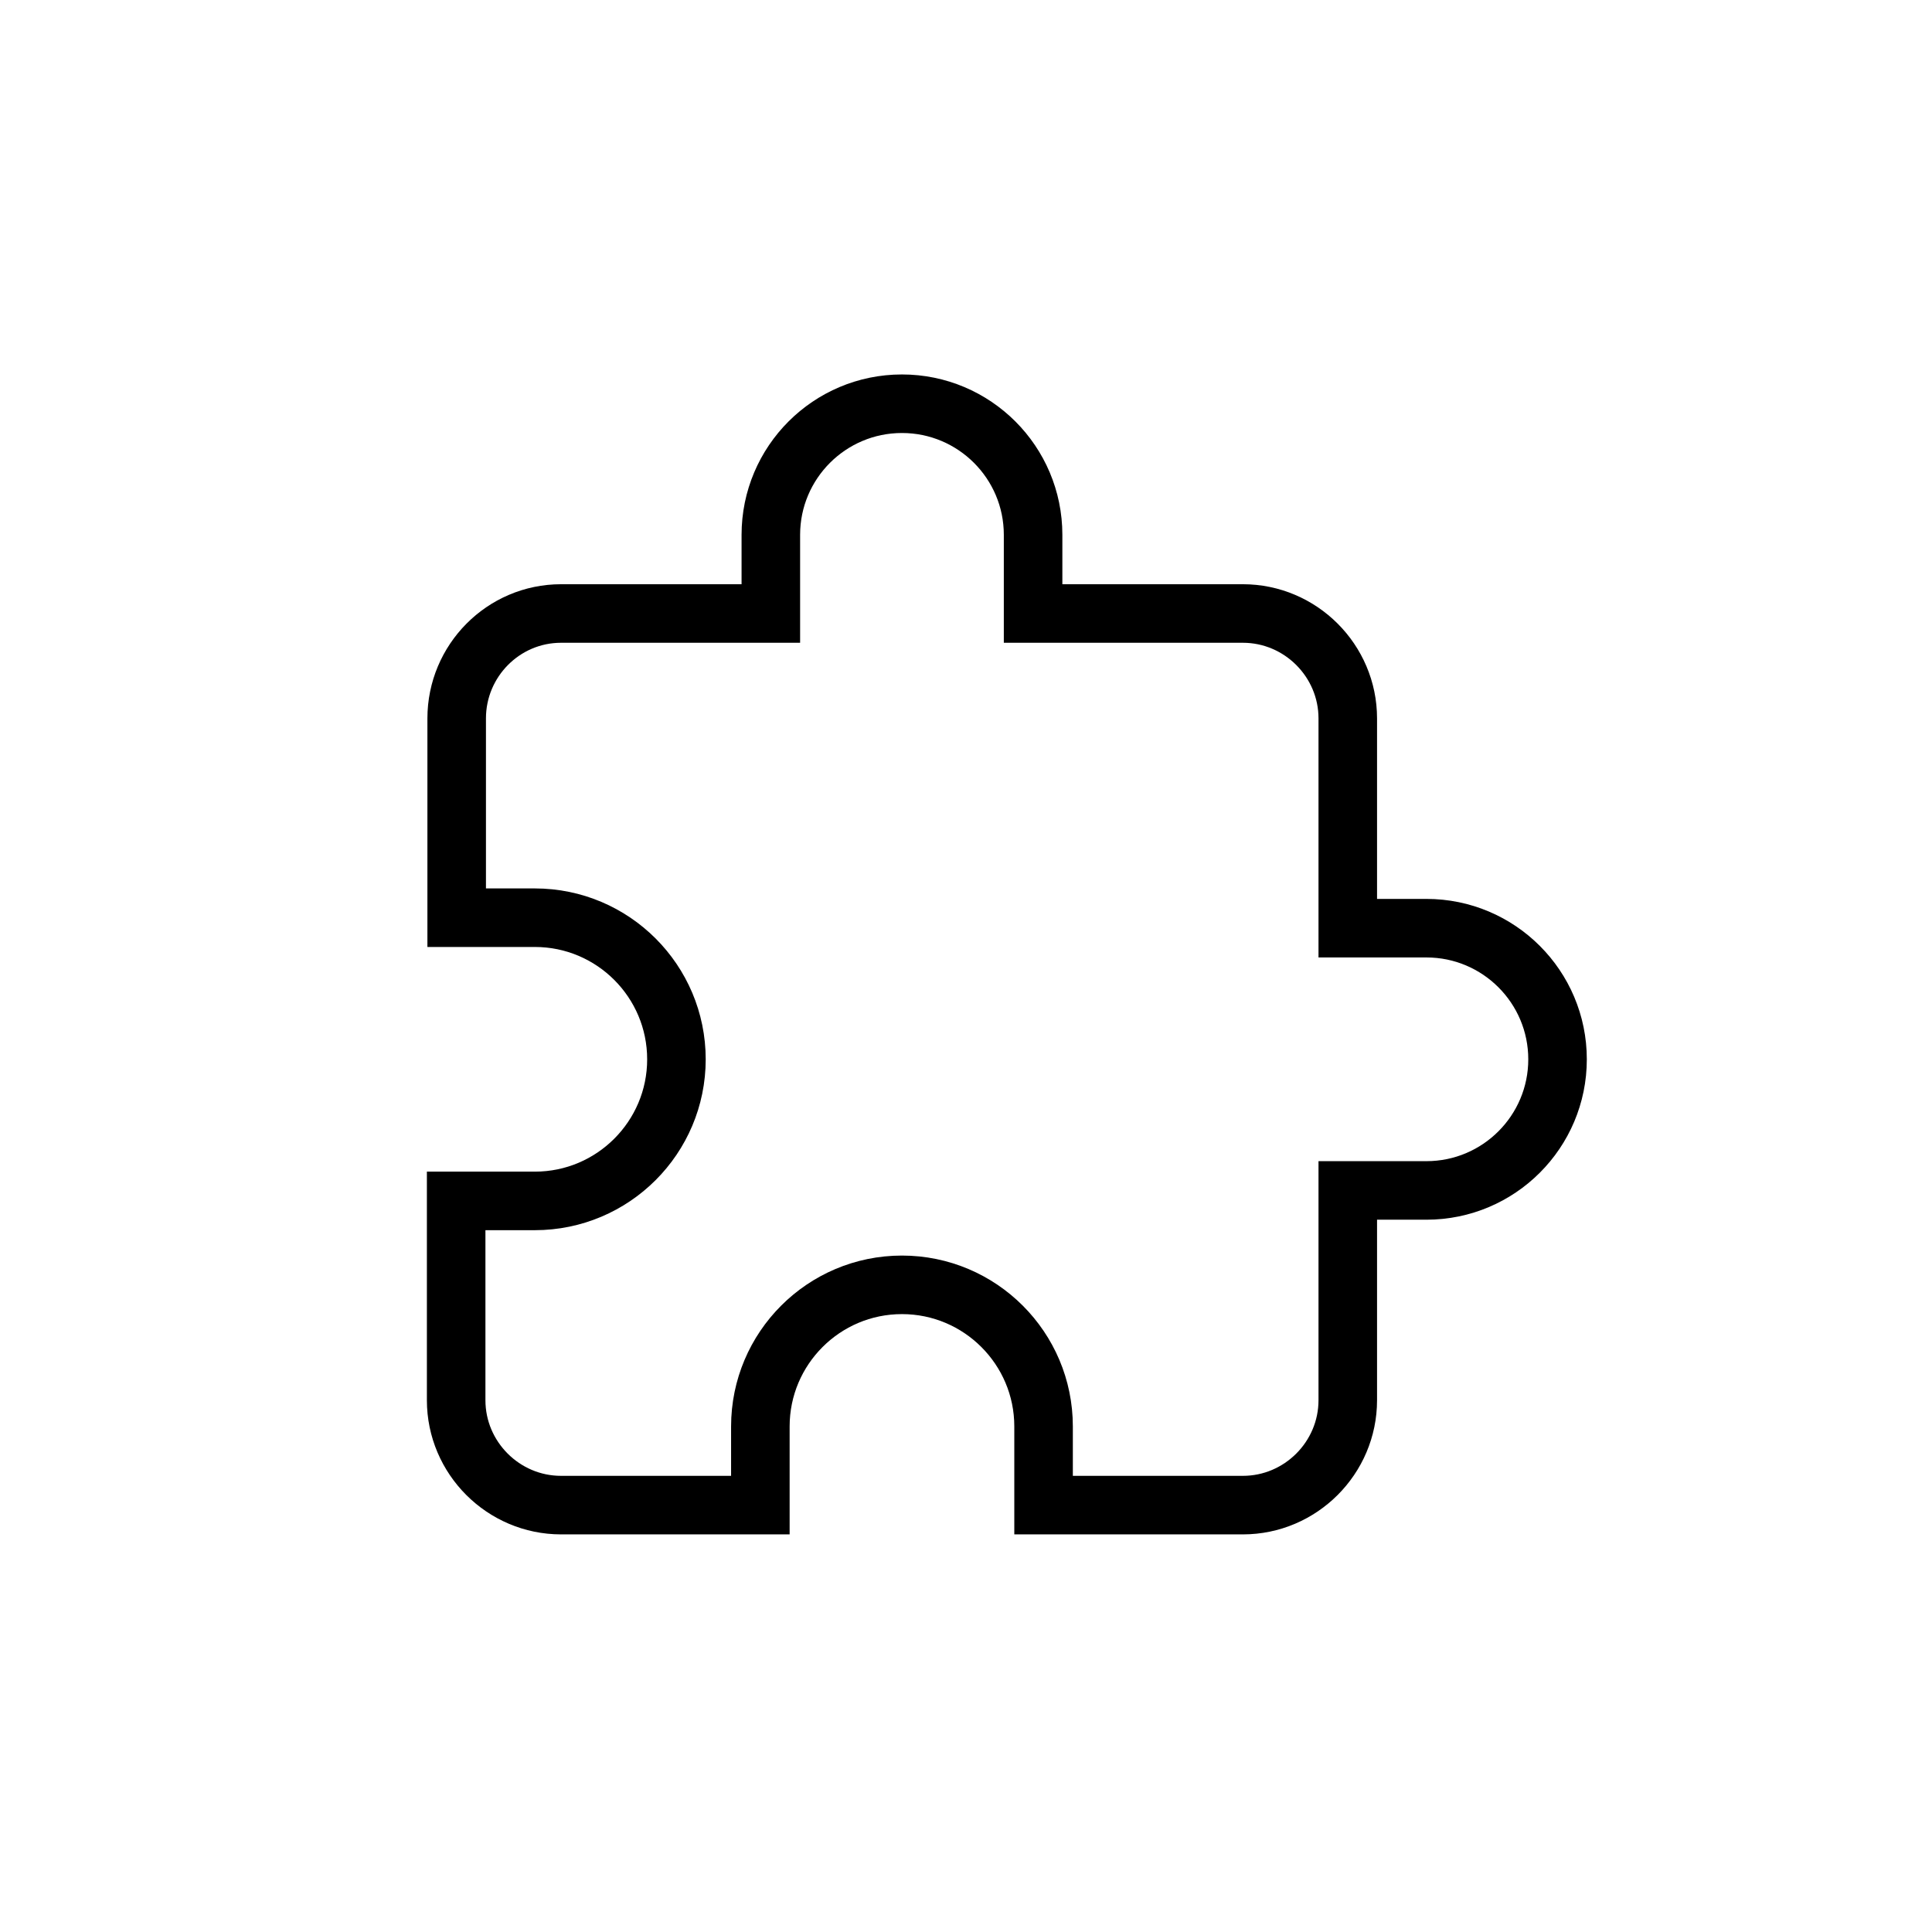
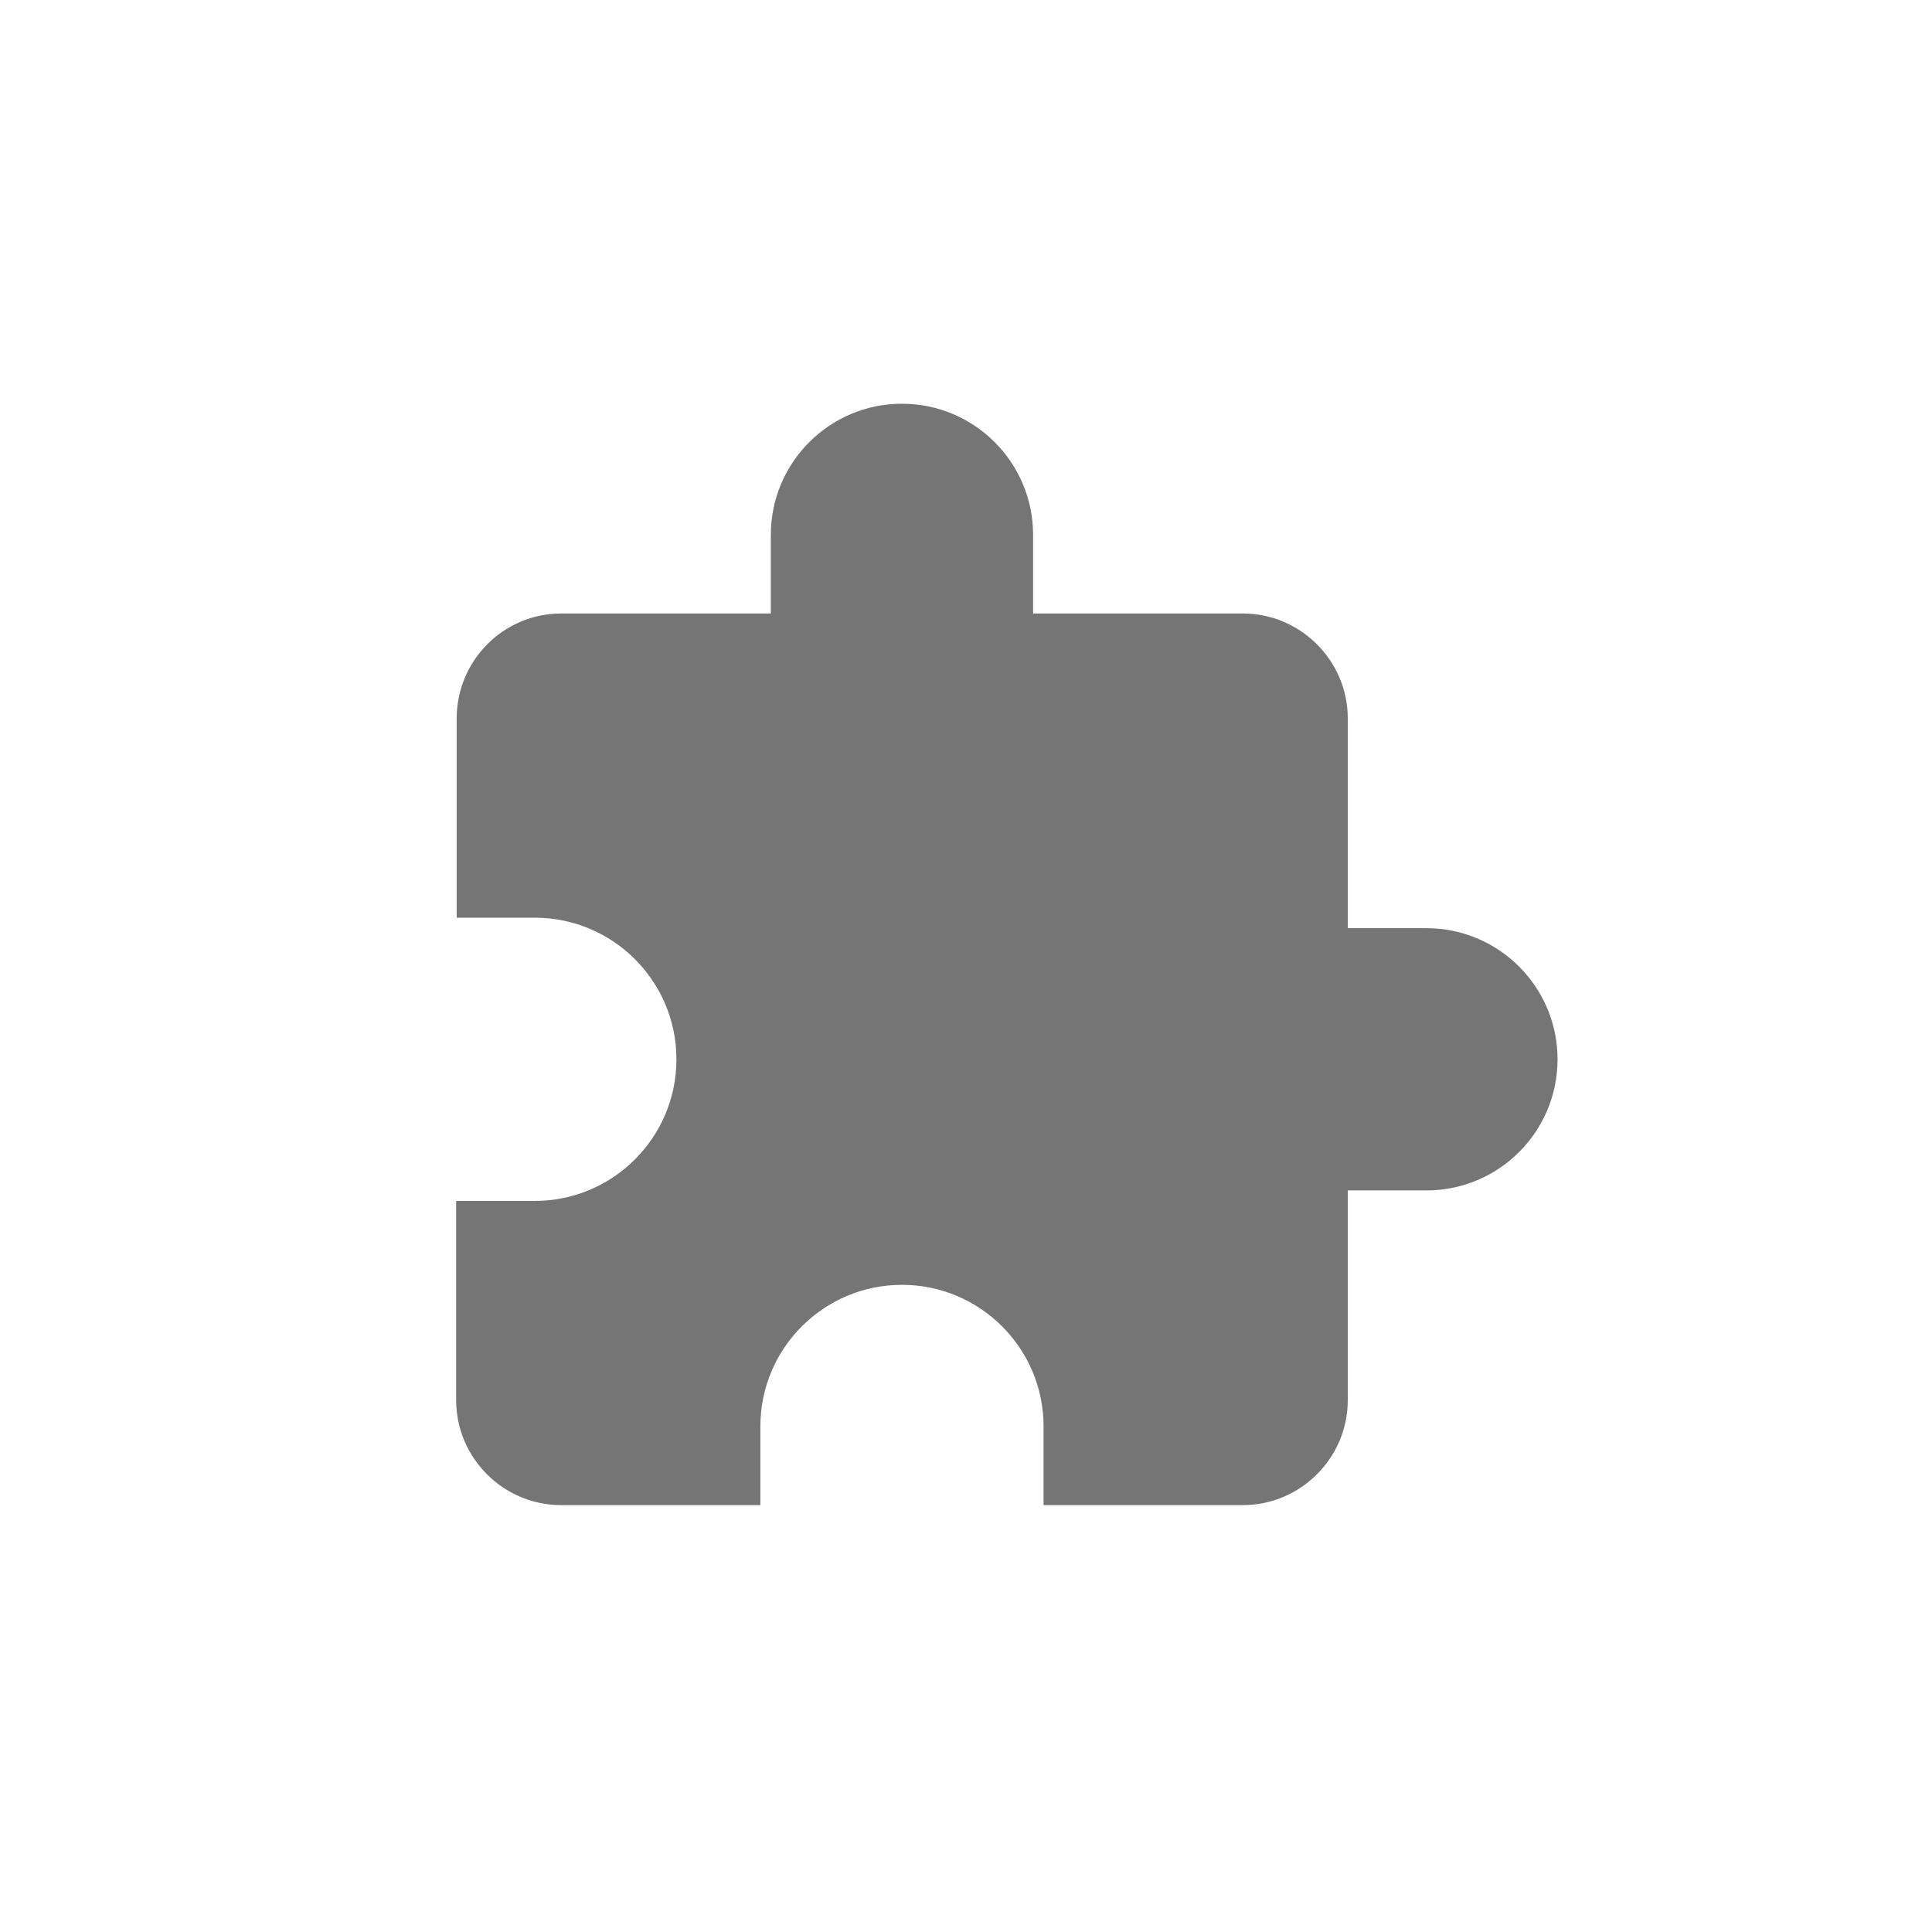
<svg xmlns="http://www.w3.org/2000/svg" width="66px" height="66px" viewBox="0 0 66 66" version="1.1">
  <defs />
  <g id="Symbols" stroke="none" stroke-width="1" fill="none" fill-rule="evenodd">
    <g id="button-plugins" transform="translate(1, 1)">
      <g>
        <g id="Group" transform="translate(11, 11)">
          <polygon id="Shape" points="0 0 43 0 43 43 0 43" />
-           <path d="M36.729,19.708 L34.042,19.708 L34.042,12.542 C34.042,10.571 32.429,8.958 30.458,8.958 L23.292,8.958 L23.292,6.271 C23.292,3.798 21.285,1.792 18.812,1.792 C16.34,1.792 14.333,3.798 14.333,6.271 L14.333,8.958 L7.167,8.958 C5.196,8.958 3.601,10.571 3.601,12.542 L3.601,19.35 L6.271,19.35 C8.94,19.35 11.108,21.518 11.108,24.188 C11.108,26.857 8.94,29.025 6.271,29.025 L3.583,29.025 L3.583,35.833 C3.583,37.804 5.196,39.417 7.167,39.417 L13.975,39.417 L13.975,36.729 C13.975,34.06 16.143,31.892 18.812,31.892 C21.482,31.892 23.65,34.06 23.65,36.729 L23.65,39.417 L30.458,39.417 C32.429,39.417 34.042,37.804 34.042,35.833 L34.042,28.667 L36.729,28.667 C39.202,28.667 41.208,26.66 41.208,24.188 C41.208,21.715 39.202,19.708 36.729,19.708 Z" id="Shape" stroke="#000000" stroke-width="2" />
+           <path d="M36.729,19.708 L34.042,19.708 L34.042,12.542 C34.042,10.571 32.429,8.958 30.458,8.958 L23.292,8.958 L23.292,6.271 C23.292,3.798 21.285,1.792 18.812,1.792 C16.34,1.792 14.333,3.798 14.333,6.271 L14.333,8.958 L7.167,8.958 C5.196,8.958 3.601,10.571 3.601,12.542 L3.601,19.35 L6.271,19.35 C8.94,19.35 11.108,21.518 11.108,24.188 C11.108,26.857 8.94,29.025 6.271,29.025 L3.583,29.025 L3.583,35.833 C3.583,37.804 5.196,39.417 7.167,39.417 L13.975,39.417 L13.975,36.729 C13.975,34.06 16.143,31.892 18.812,31.892 C21.482,31.892 23.65,34.06 23.65,36.729 L23.65,39.417 L30.458,39.417 C32.429,39.417 34.042,37.804 34.042,35.833 L34.042,28.667 L36.729,28.667 C39.202,28.667 41.208,26.66 41.208,24.188 C41.208,21.715 39.202,19.708 36.729,19.708 Z" id="Shape" stroke="#000000" fill="#000000" fill-opacity="0.54" stroke-width="0" />
        </g>
      </g>
    </g>
  </g>
</svg>
